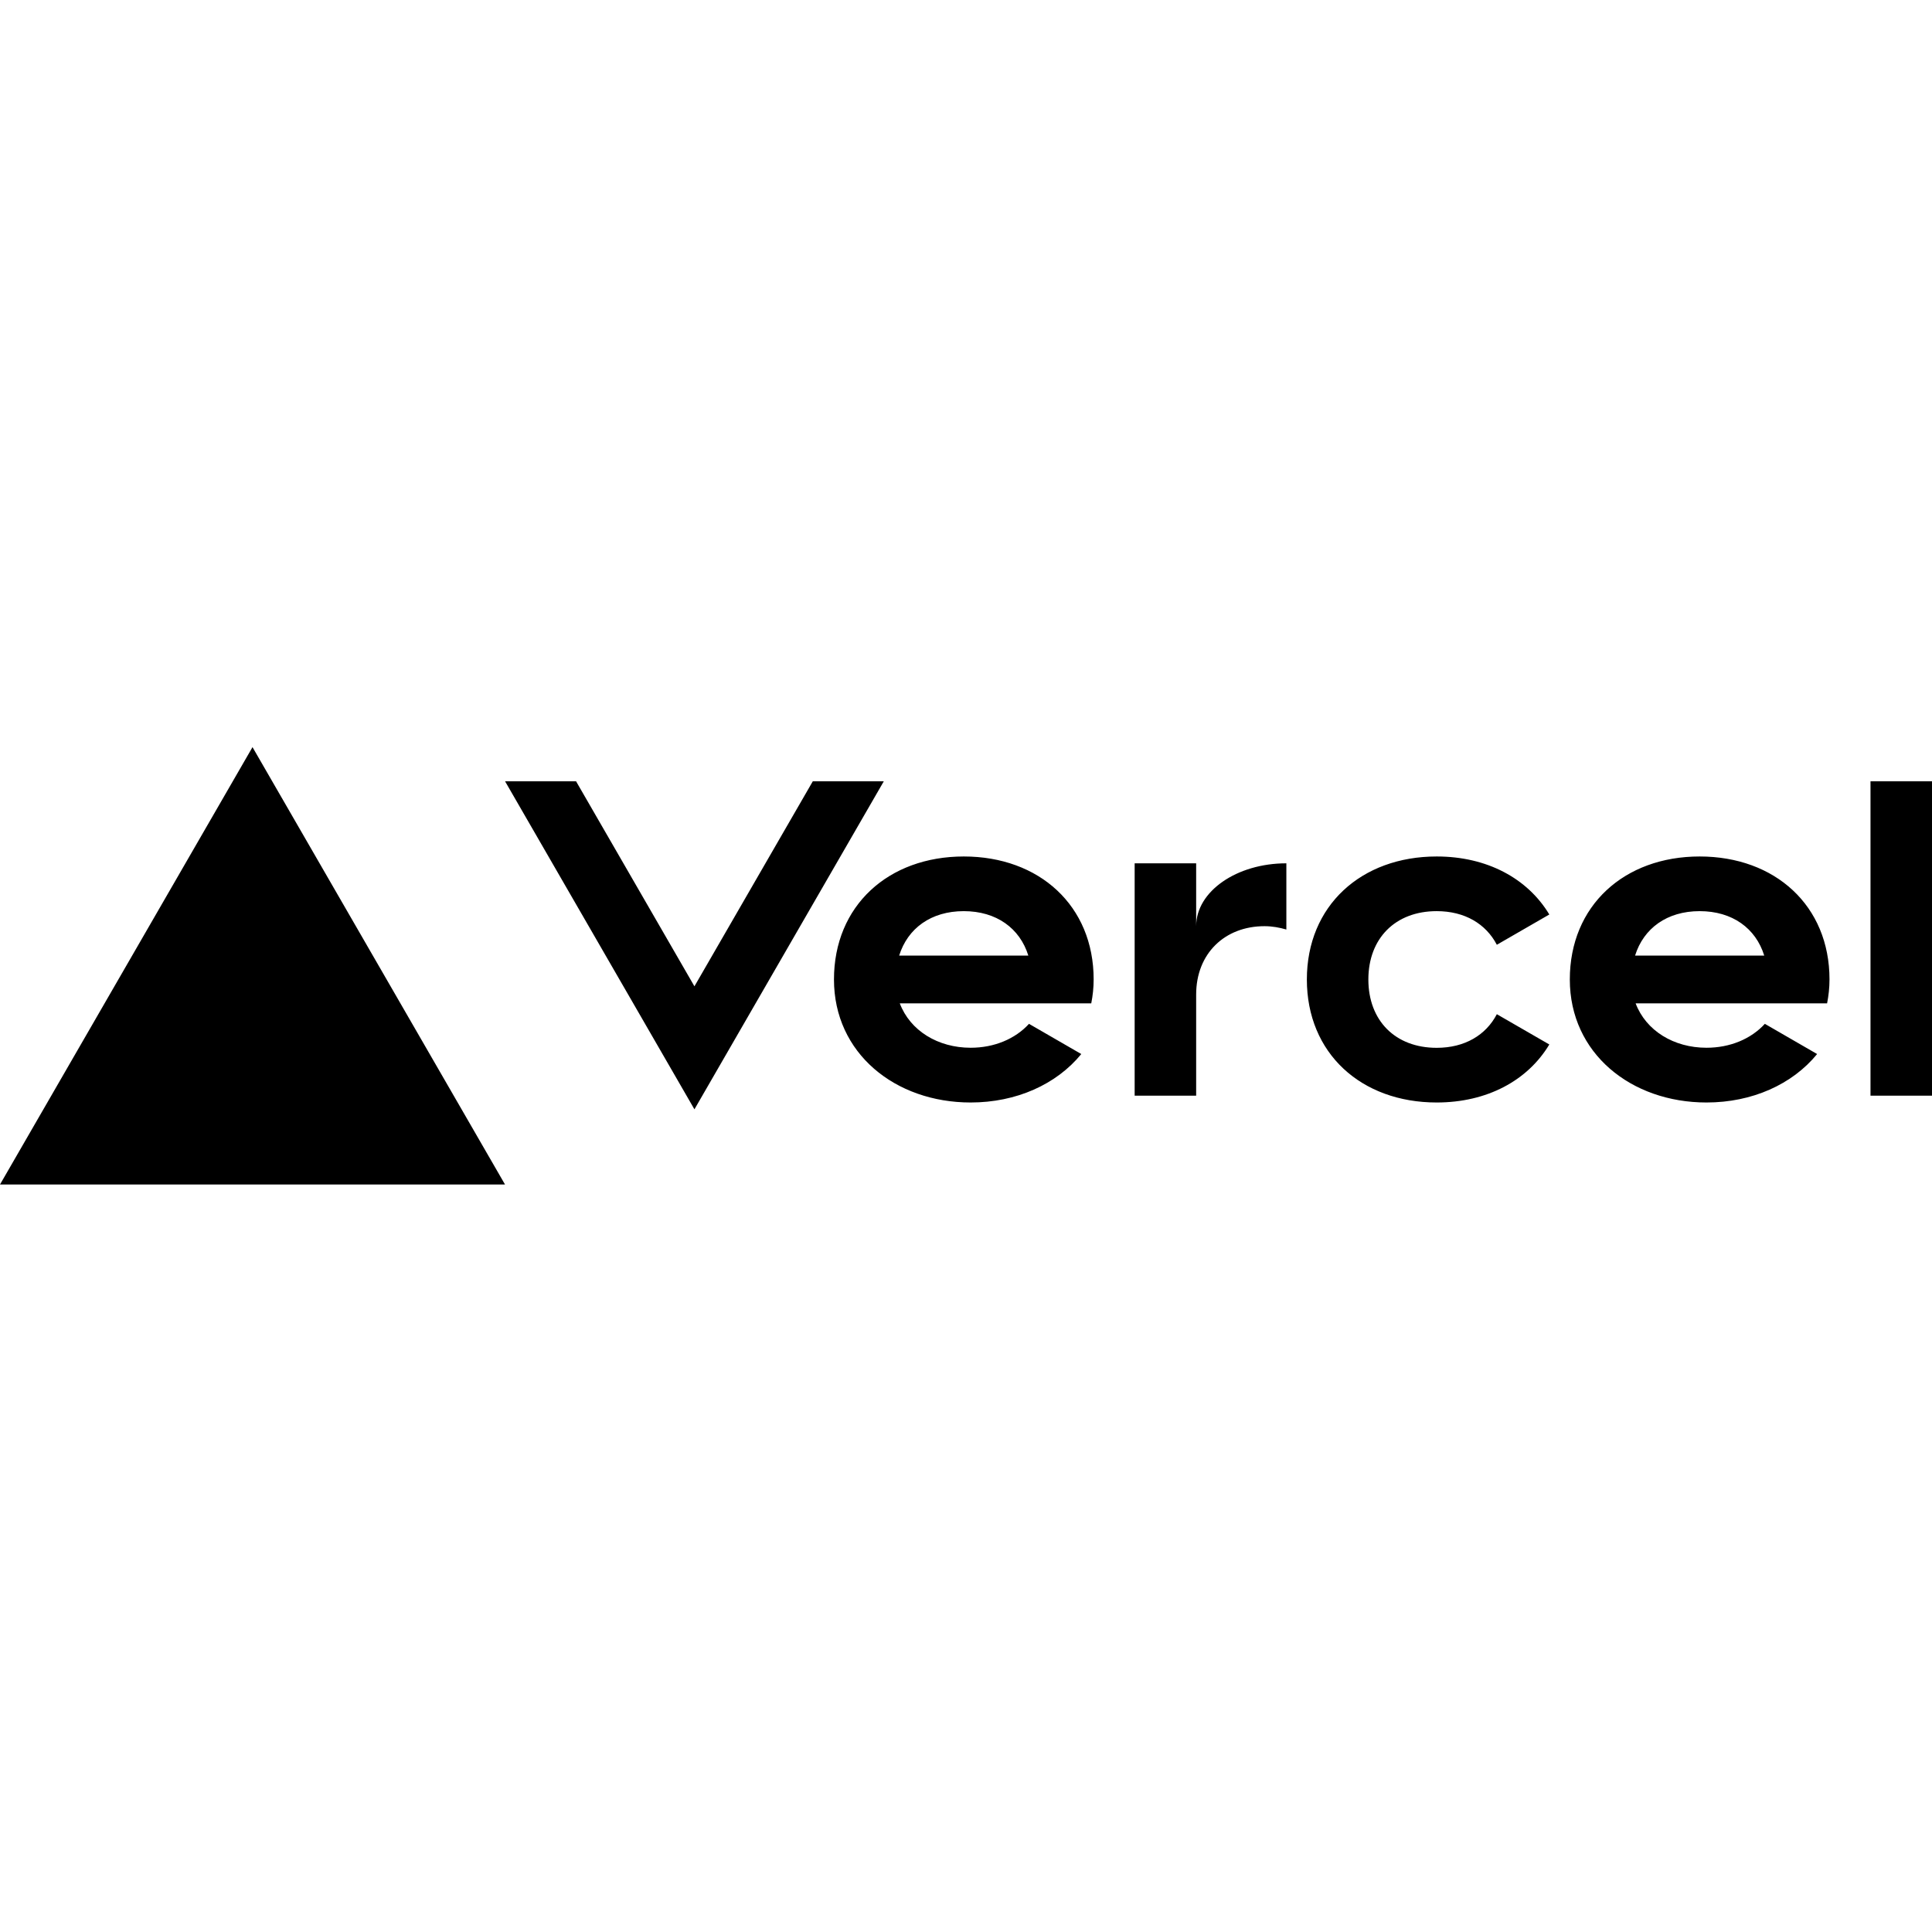
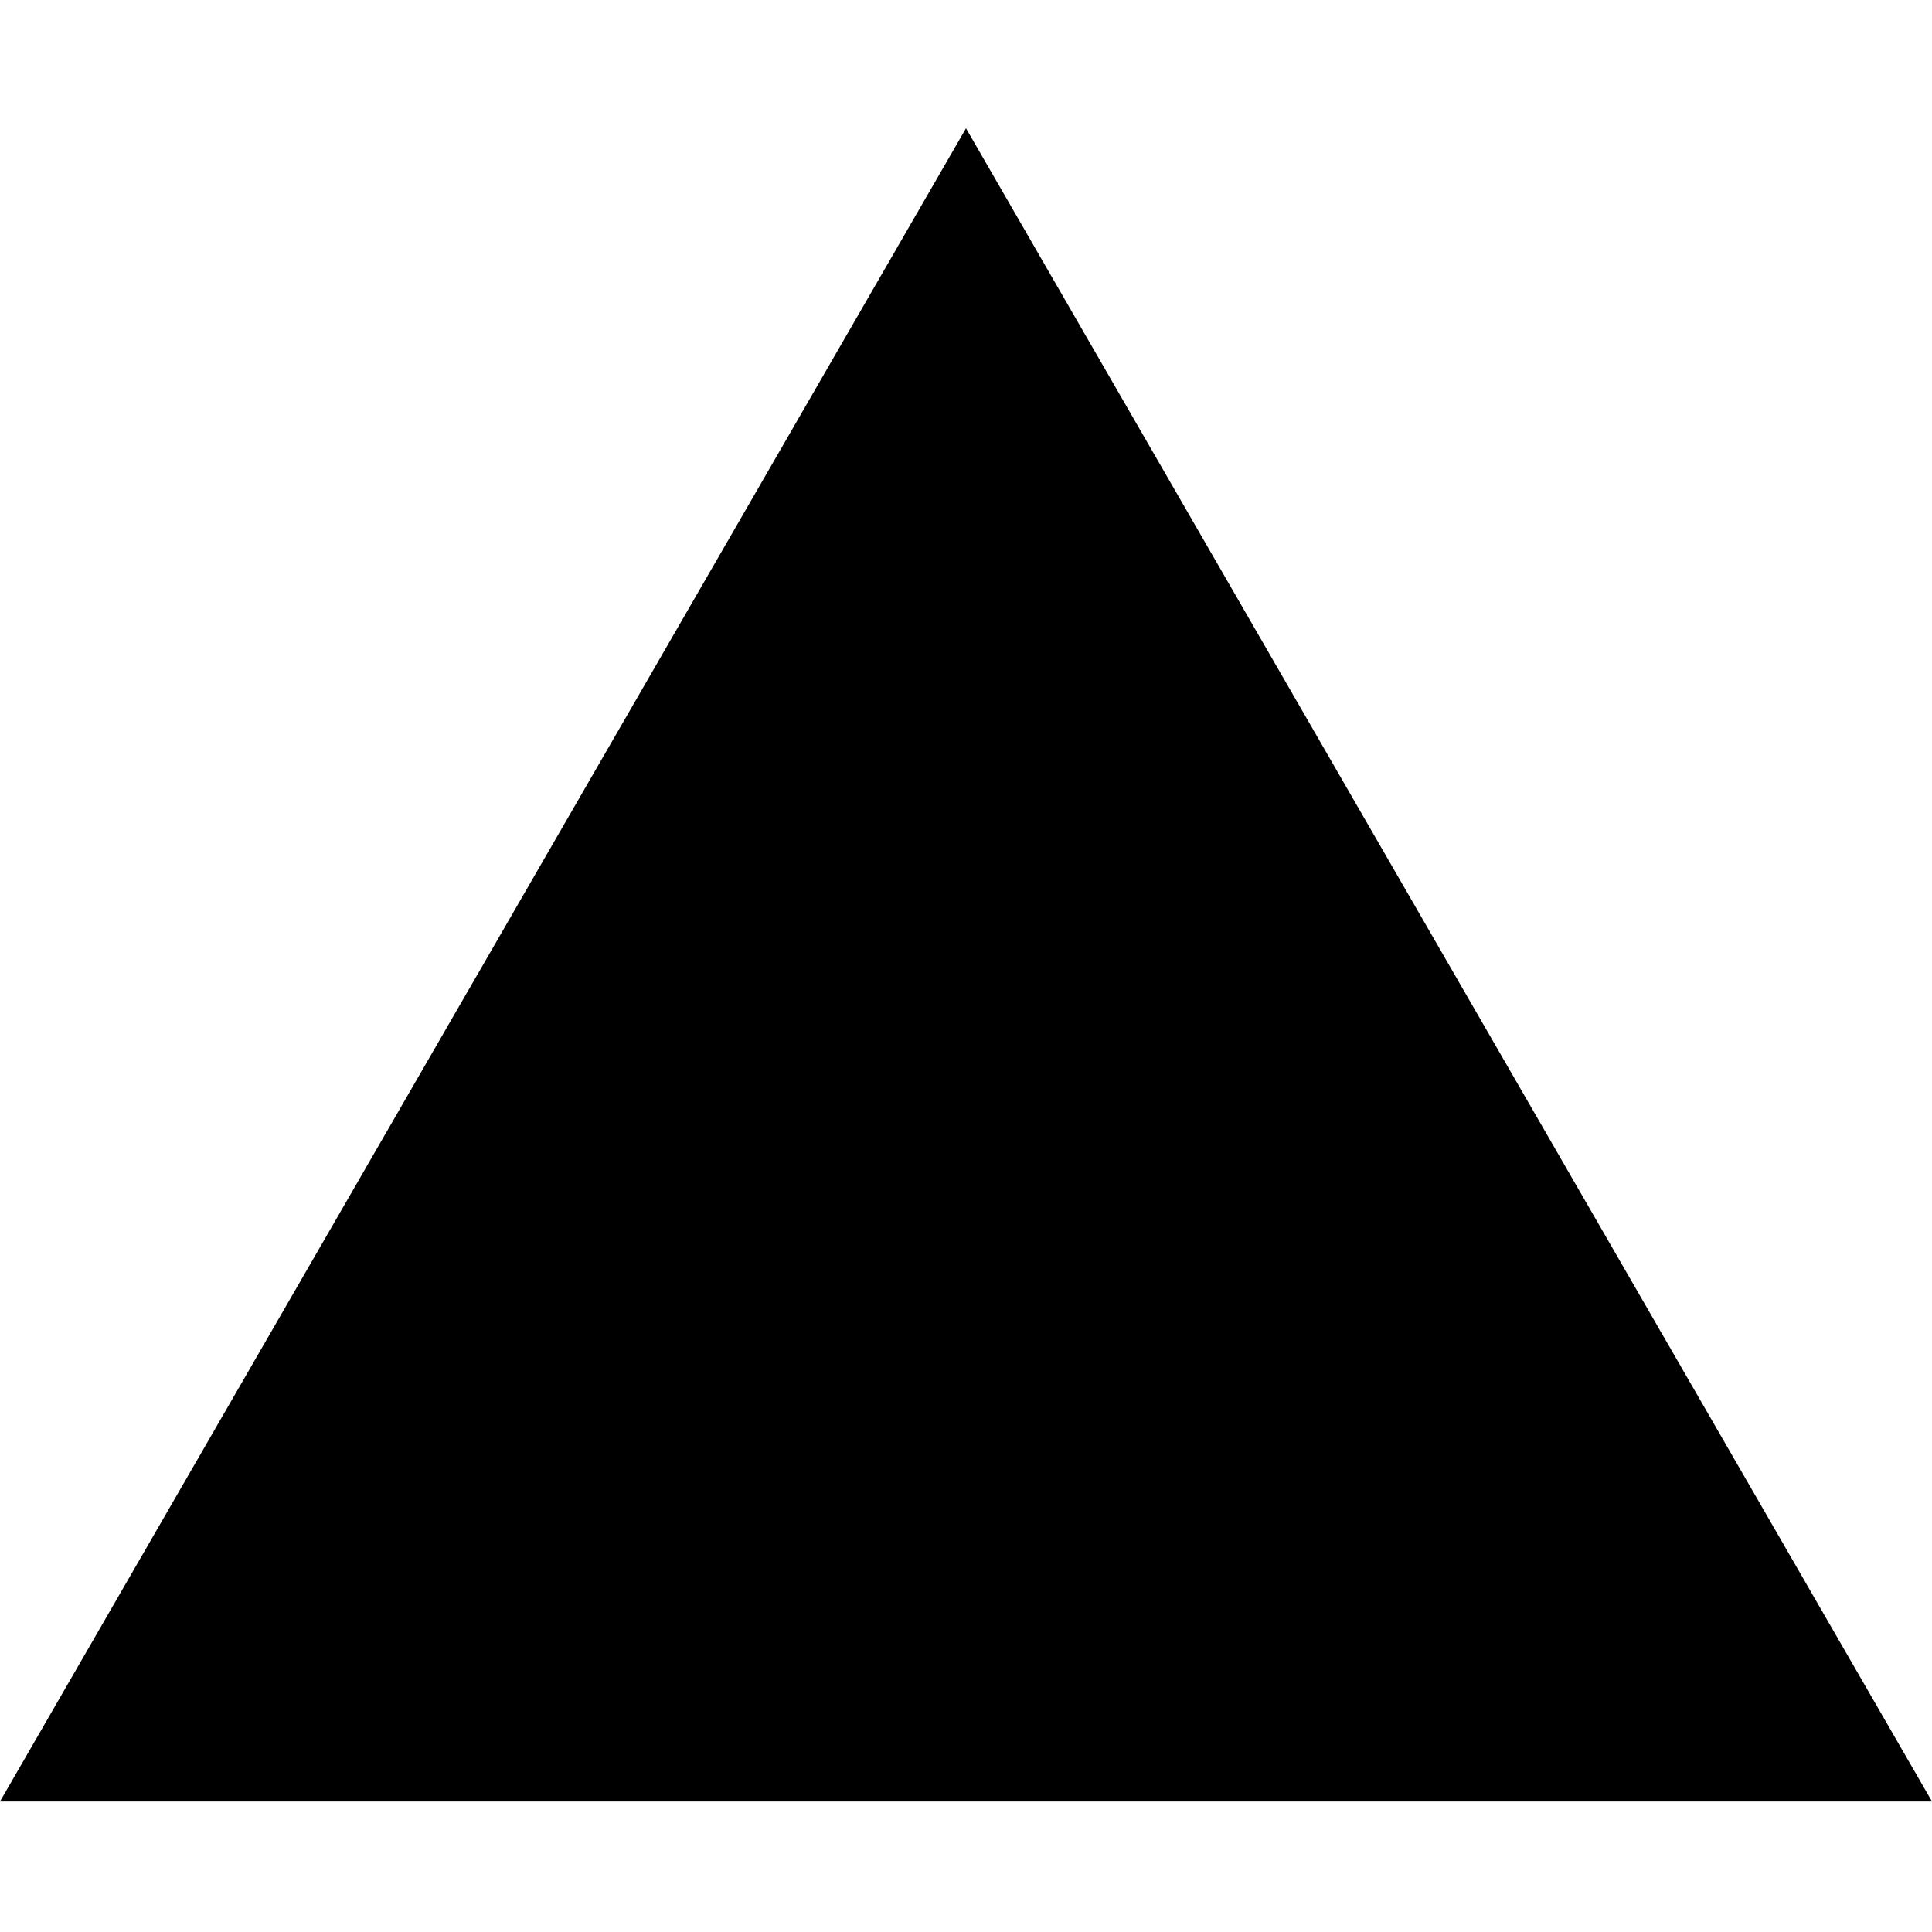
- <svg xmlns="http://www.w3.org/2000/svg" width="800px" height="800px" viewBox="0 -198 512 512" version="1.1" preserveAspectRatio="xMidYMid">
+ <svg xmlns="http://www.w3.org/2000/svg" width="800px" height="800px" viewBox="0 -17 256 256" version="1.1" preserveAspectRatio="xMidYMid">
  <g>
-     <path d="M255.42,28.976 C235.427,28.976 221.012,42.015 221.012,61.573 C221.012,81.132 237.238,94.171 257.231,94.171 C269.311,94.171 279.959,89.39 286.551,81.331 L272.697,73.327 C269.039,77.329 263.479,79.665 257.231,79.665 C248.557,79.665 241.186,75.138 238.452,67.894 L289.195,67.894 C289.594,65.865 289.829,63.765 289.829,61.555 C289.829,42.015 275.414,28.976 255.42,28.976 Z M238.289,55.235 C240.552,48.009 246.746,43.463 255.402,43.463 C264.077,43.463 270.271,48.009 272.516,55.235 L238.289,55.235 L238.289,55.235 Z M450.427,28.976 C430.434,28.976 416.018,42.015 416.018,61.573 C416.018,81.132 432.244,94.171 452.238,94.171 C464.317,94.171 474.965,89.39 481.557,81.331 L467.703,73.327 C464.045,77.329 458.486,79.665 452.238,79.665 C443.563,79.665 436.192,75.138 433.458,67.894 L484.201,67.894 C484.6,65.865 484.835,63.765 484.835,61.555 C484.835,42.015 470.42,28.976 450.427,28.976 L450.427,28.976 Z M433.313,55.235 C435.577,48.009 441.77,43.463 450.427,43.463 C459.101,43.463 465.295,48.009 467.54,55.235 L433.313,55.235 Z M362.63,61.573 C362.63,72.439 369.729,79.683 380.74,79.683 C388.201,79.683 393.797,76.297 396.677,70.773 L410.585,78.796 C404.826,88.394 394.033,94.171 380.74,94.171 C360.729,94.171 346.332,81.132 346.332,61.573 C346.332,42.015 360.747,28.976 380.74,28.976 C394.033,28.976 404.808,34.753 410.585,44.351 L396.677,52.374 C393.797,46.85 388.201,43.463 380.74,43.463 C369.748,43.463 362.63,50.707 362.63,61.573 Z M512,9.055 L512,92.36 L495.701,92.36 L495.701,9.055 L512,9.055 Z M66.916,-1.42108547e-14 L133.831,115.903 L0,115.903 L66.916,-1.42108547e-14 Z M234.214,9.055 L184.032,95.982 L133.849,9.055 L152.666,9.055 L184.032,63.384 L215.398,9.055 L234.214,9.055 Z M340.899,30.787 L340.899,48.335 C339.088,47.81 337.168,47.448 335.104,47.448 C324.582,47.448 316.994,54.692 316.994,65.557 L316.994,92.36 L300.695,92.36 L300.695,30.787 L316.994,30.787 L316.994,47.448 C316.994,38.248 327.697,30.787 340.899,30.787 Z" fill="#000000" fill-rule="nonzero">
+     <polygon fill="#000000" points="128 0 256 221.705 0 221.705">

- </path>
+ </polygon>
  </g>
</svg>
